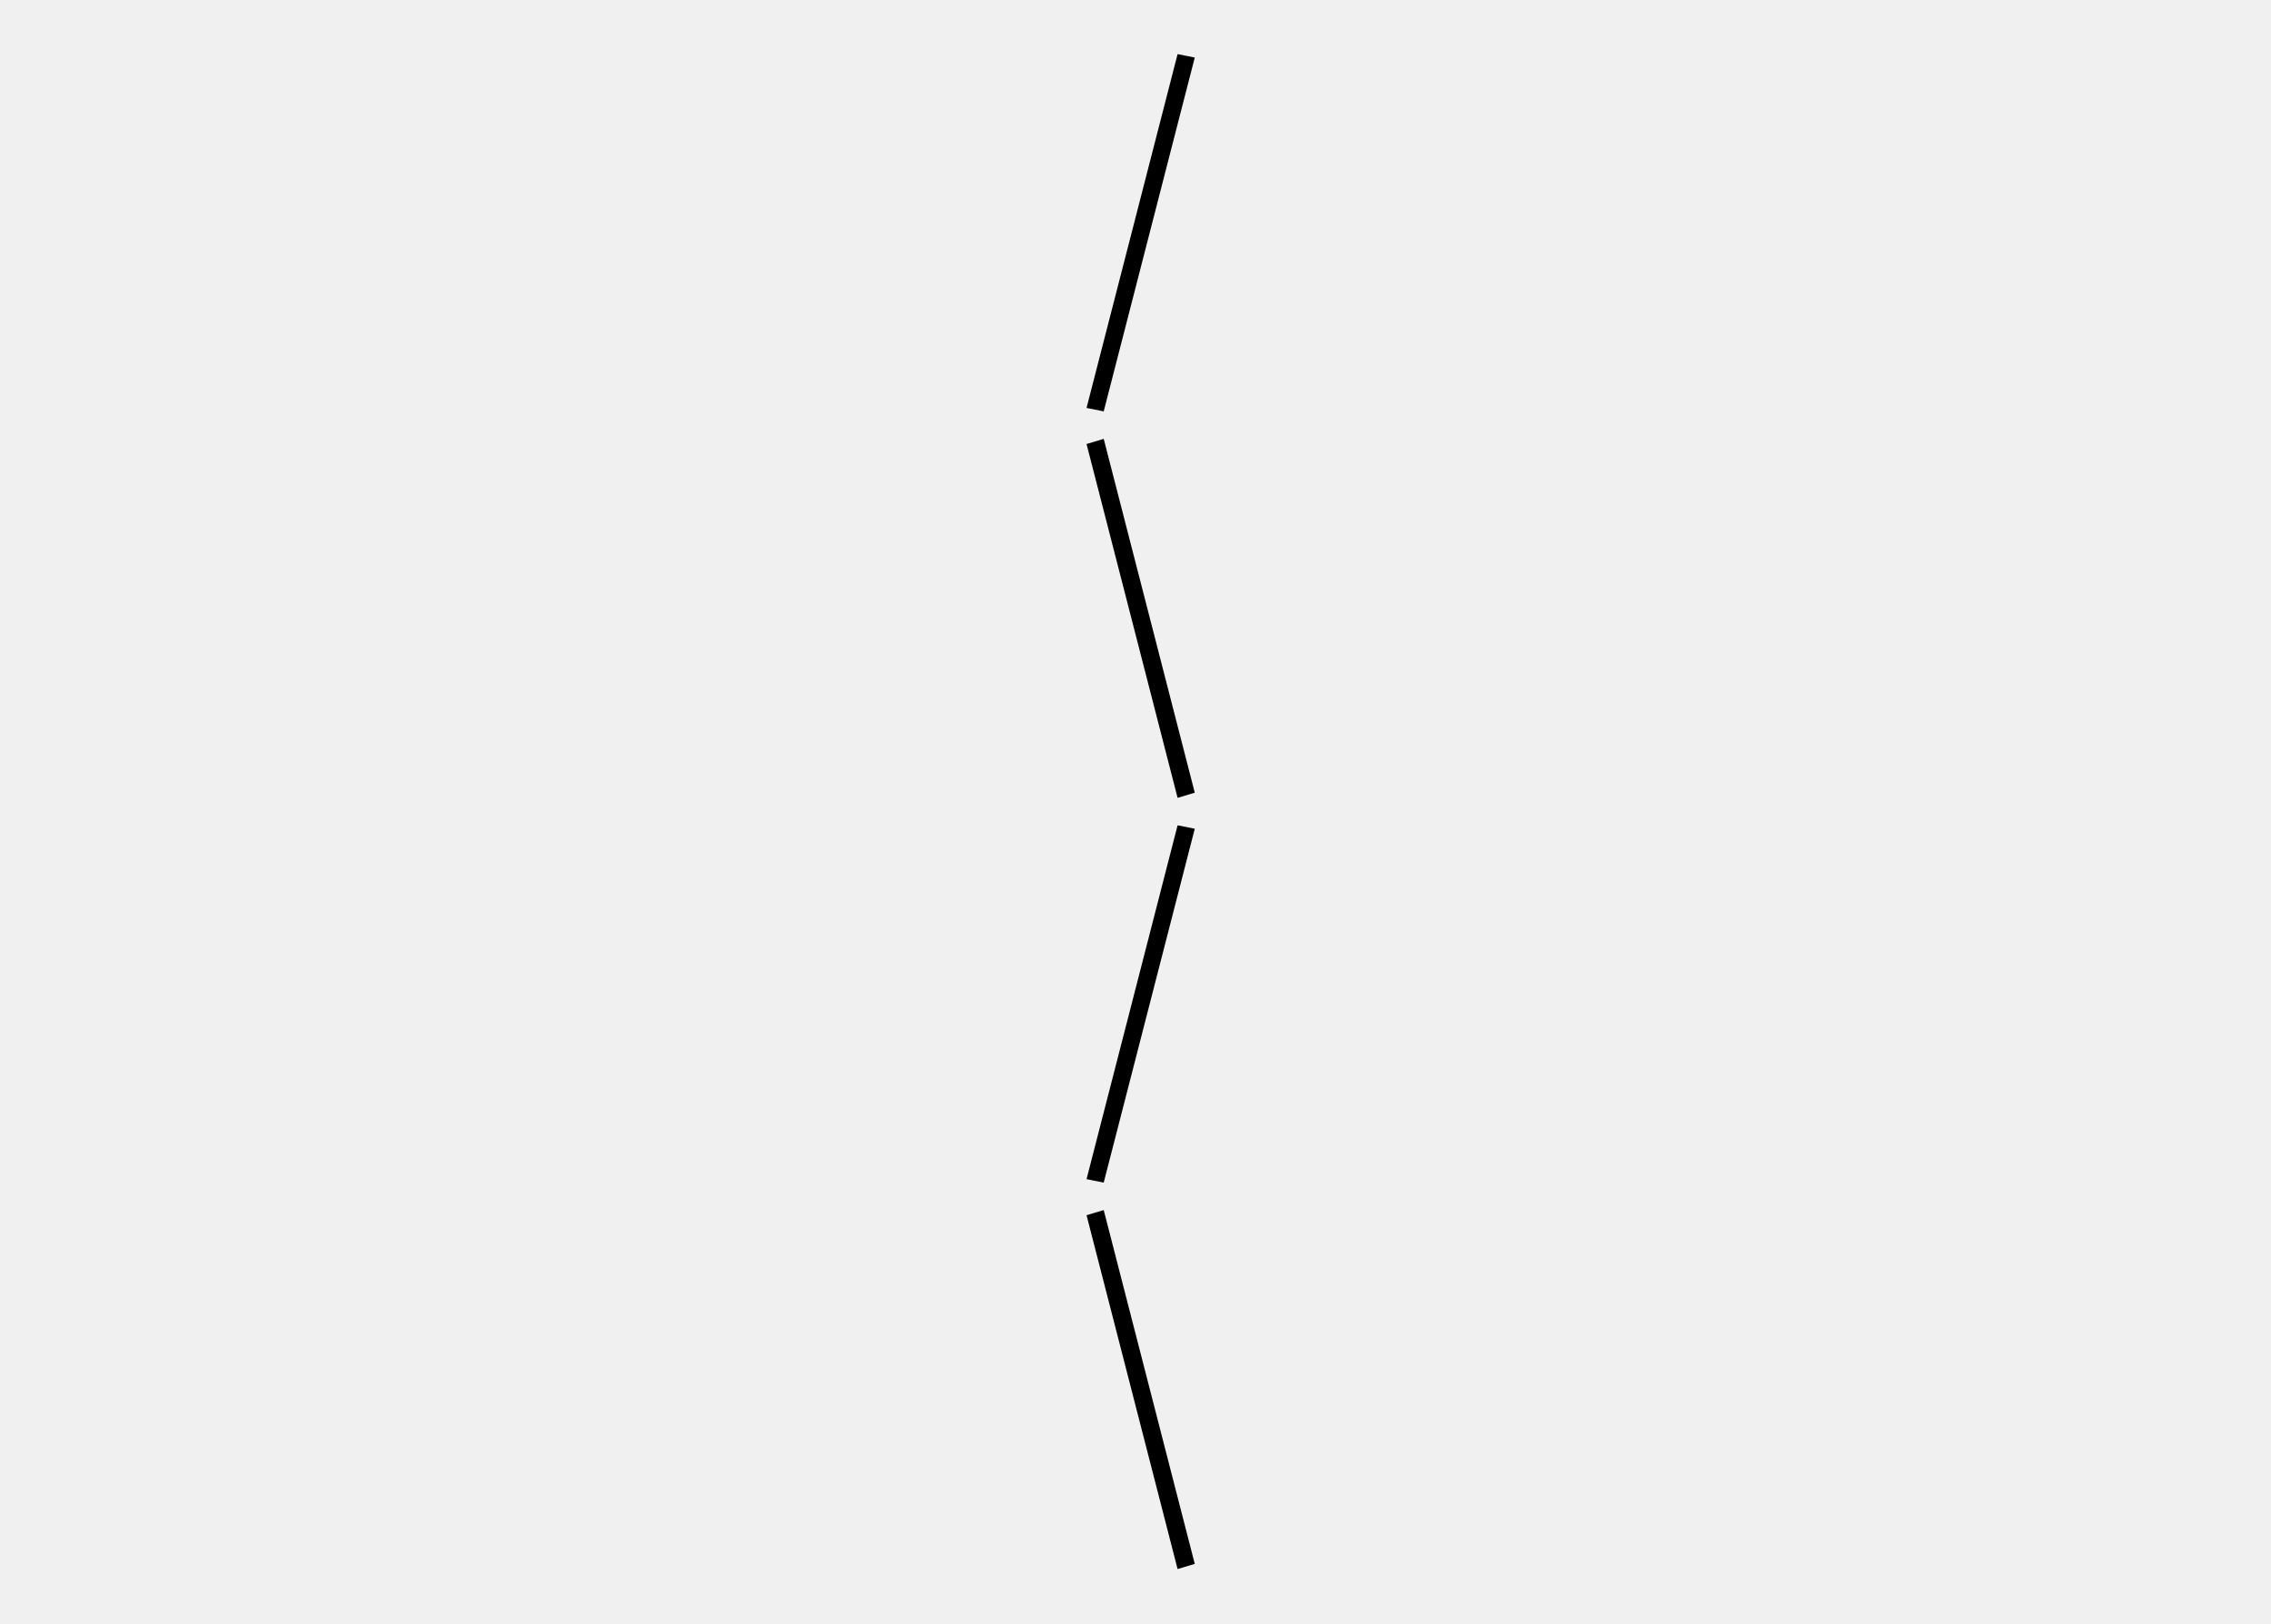
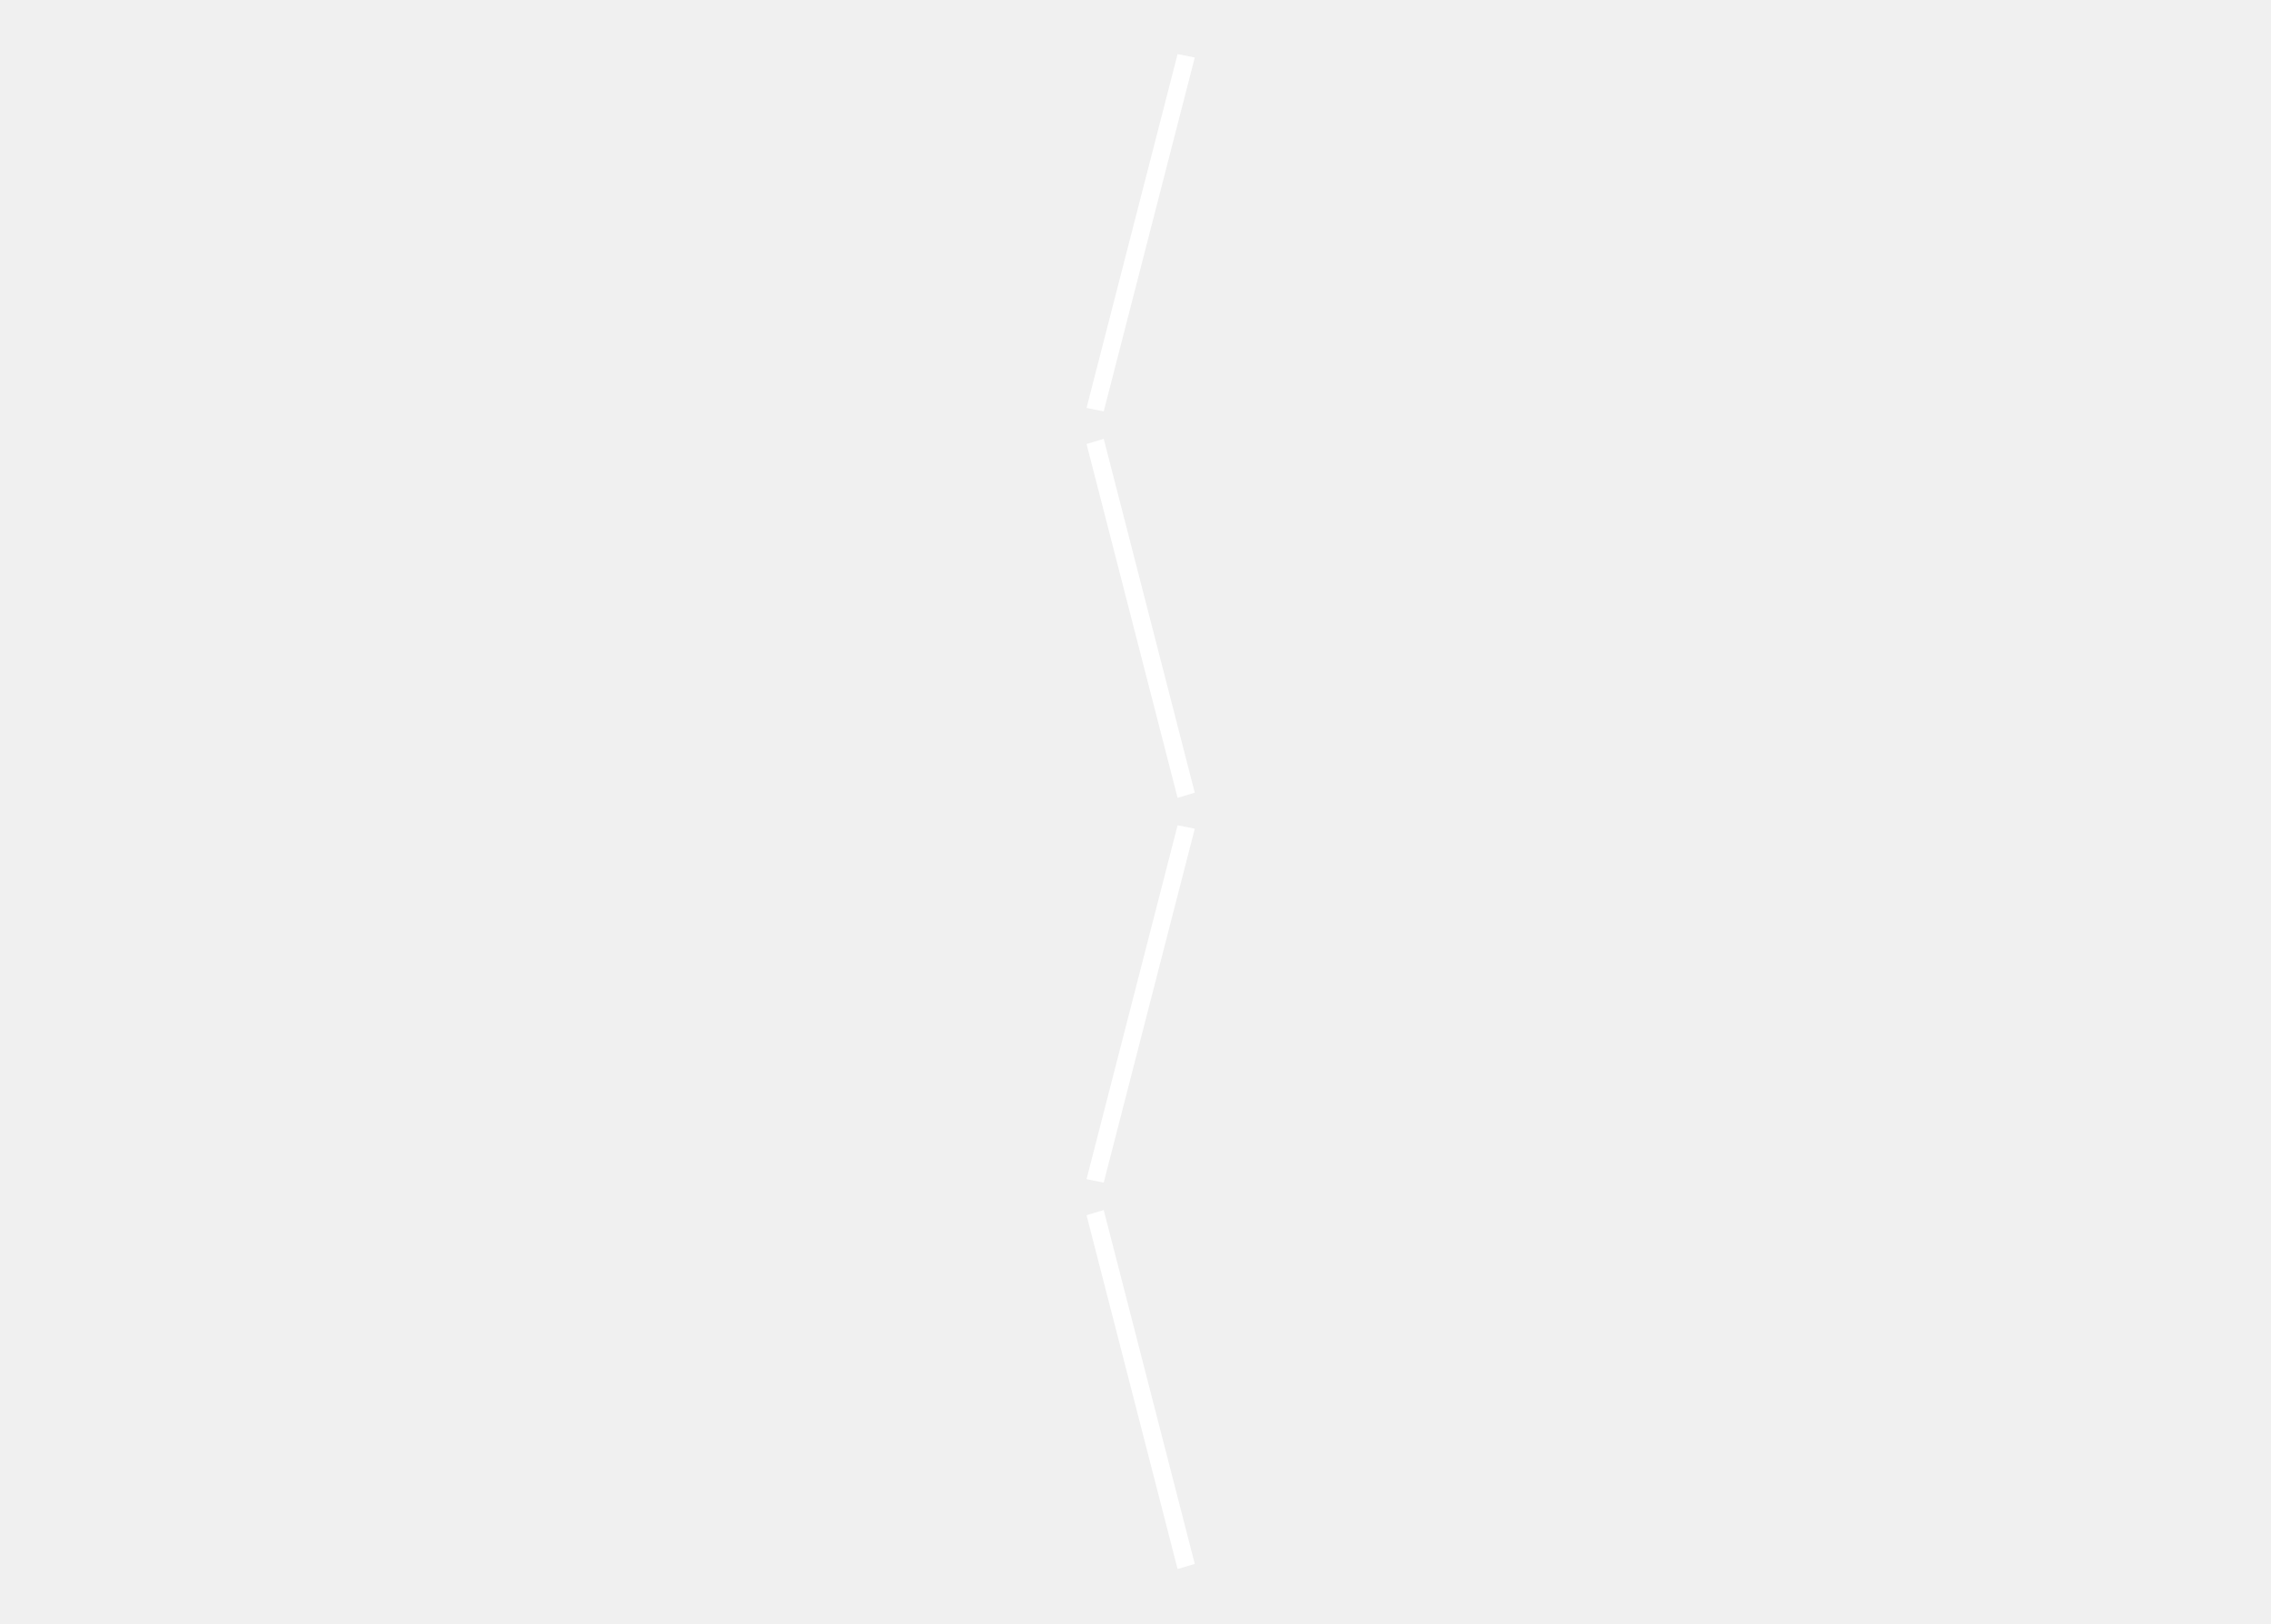
<svg xmlns="http://www.w3.org/2000/svg" version="1.1" width="396.600" height="283.500" viewBox="0 0 396.600 283.500">
-   <g transform="scale(10.0) translate(-561.855, -358.545)">
+   <g fill="#ffffff" transform="scale(10.0) translate(-561.855, -358.545)">
    <defs>
      <clipPath id="clip_14">
        <path transform="matrix(1,0,0,-1,0,595.276)" d="M0 .046H841.86V595.276H0Z" />
      </clipPath>
    </defs>
    <path transform="matrix(1,0,0,-1,0,595.276)" d="M581.13 229.546 582.72 235.726 582.42 235.786 580.83 229.606Z" fill-rule="evenodd" />
    <path transform="matrix(1,0,0,-1,0,595.276)" d="M581.13 229.066 582.72 222.886 582.42 222.796 580.83 228.976Z" fill-rule="evenodd" />
    <path transform="matrix(1,0,0,-1,0,595.276)" d="M581.13 216.076 582.72 222.256 582.42 222.316 580.83 216.136Z" fill-rule="evenodd" />
    <path transform="matrix(1,0,0,-1,0,595.276)" d="M581.13 215.596 582.72 209.416 582.42 209.326 580.83 215.506Z" fill-rule="evenodd" />
  </g>
</svg>
